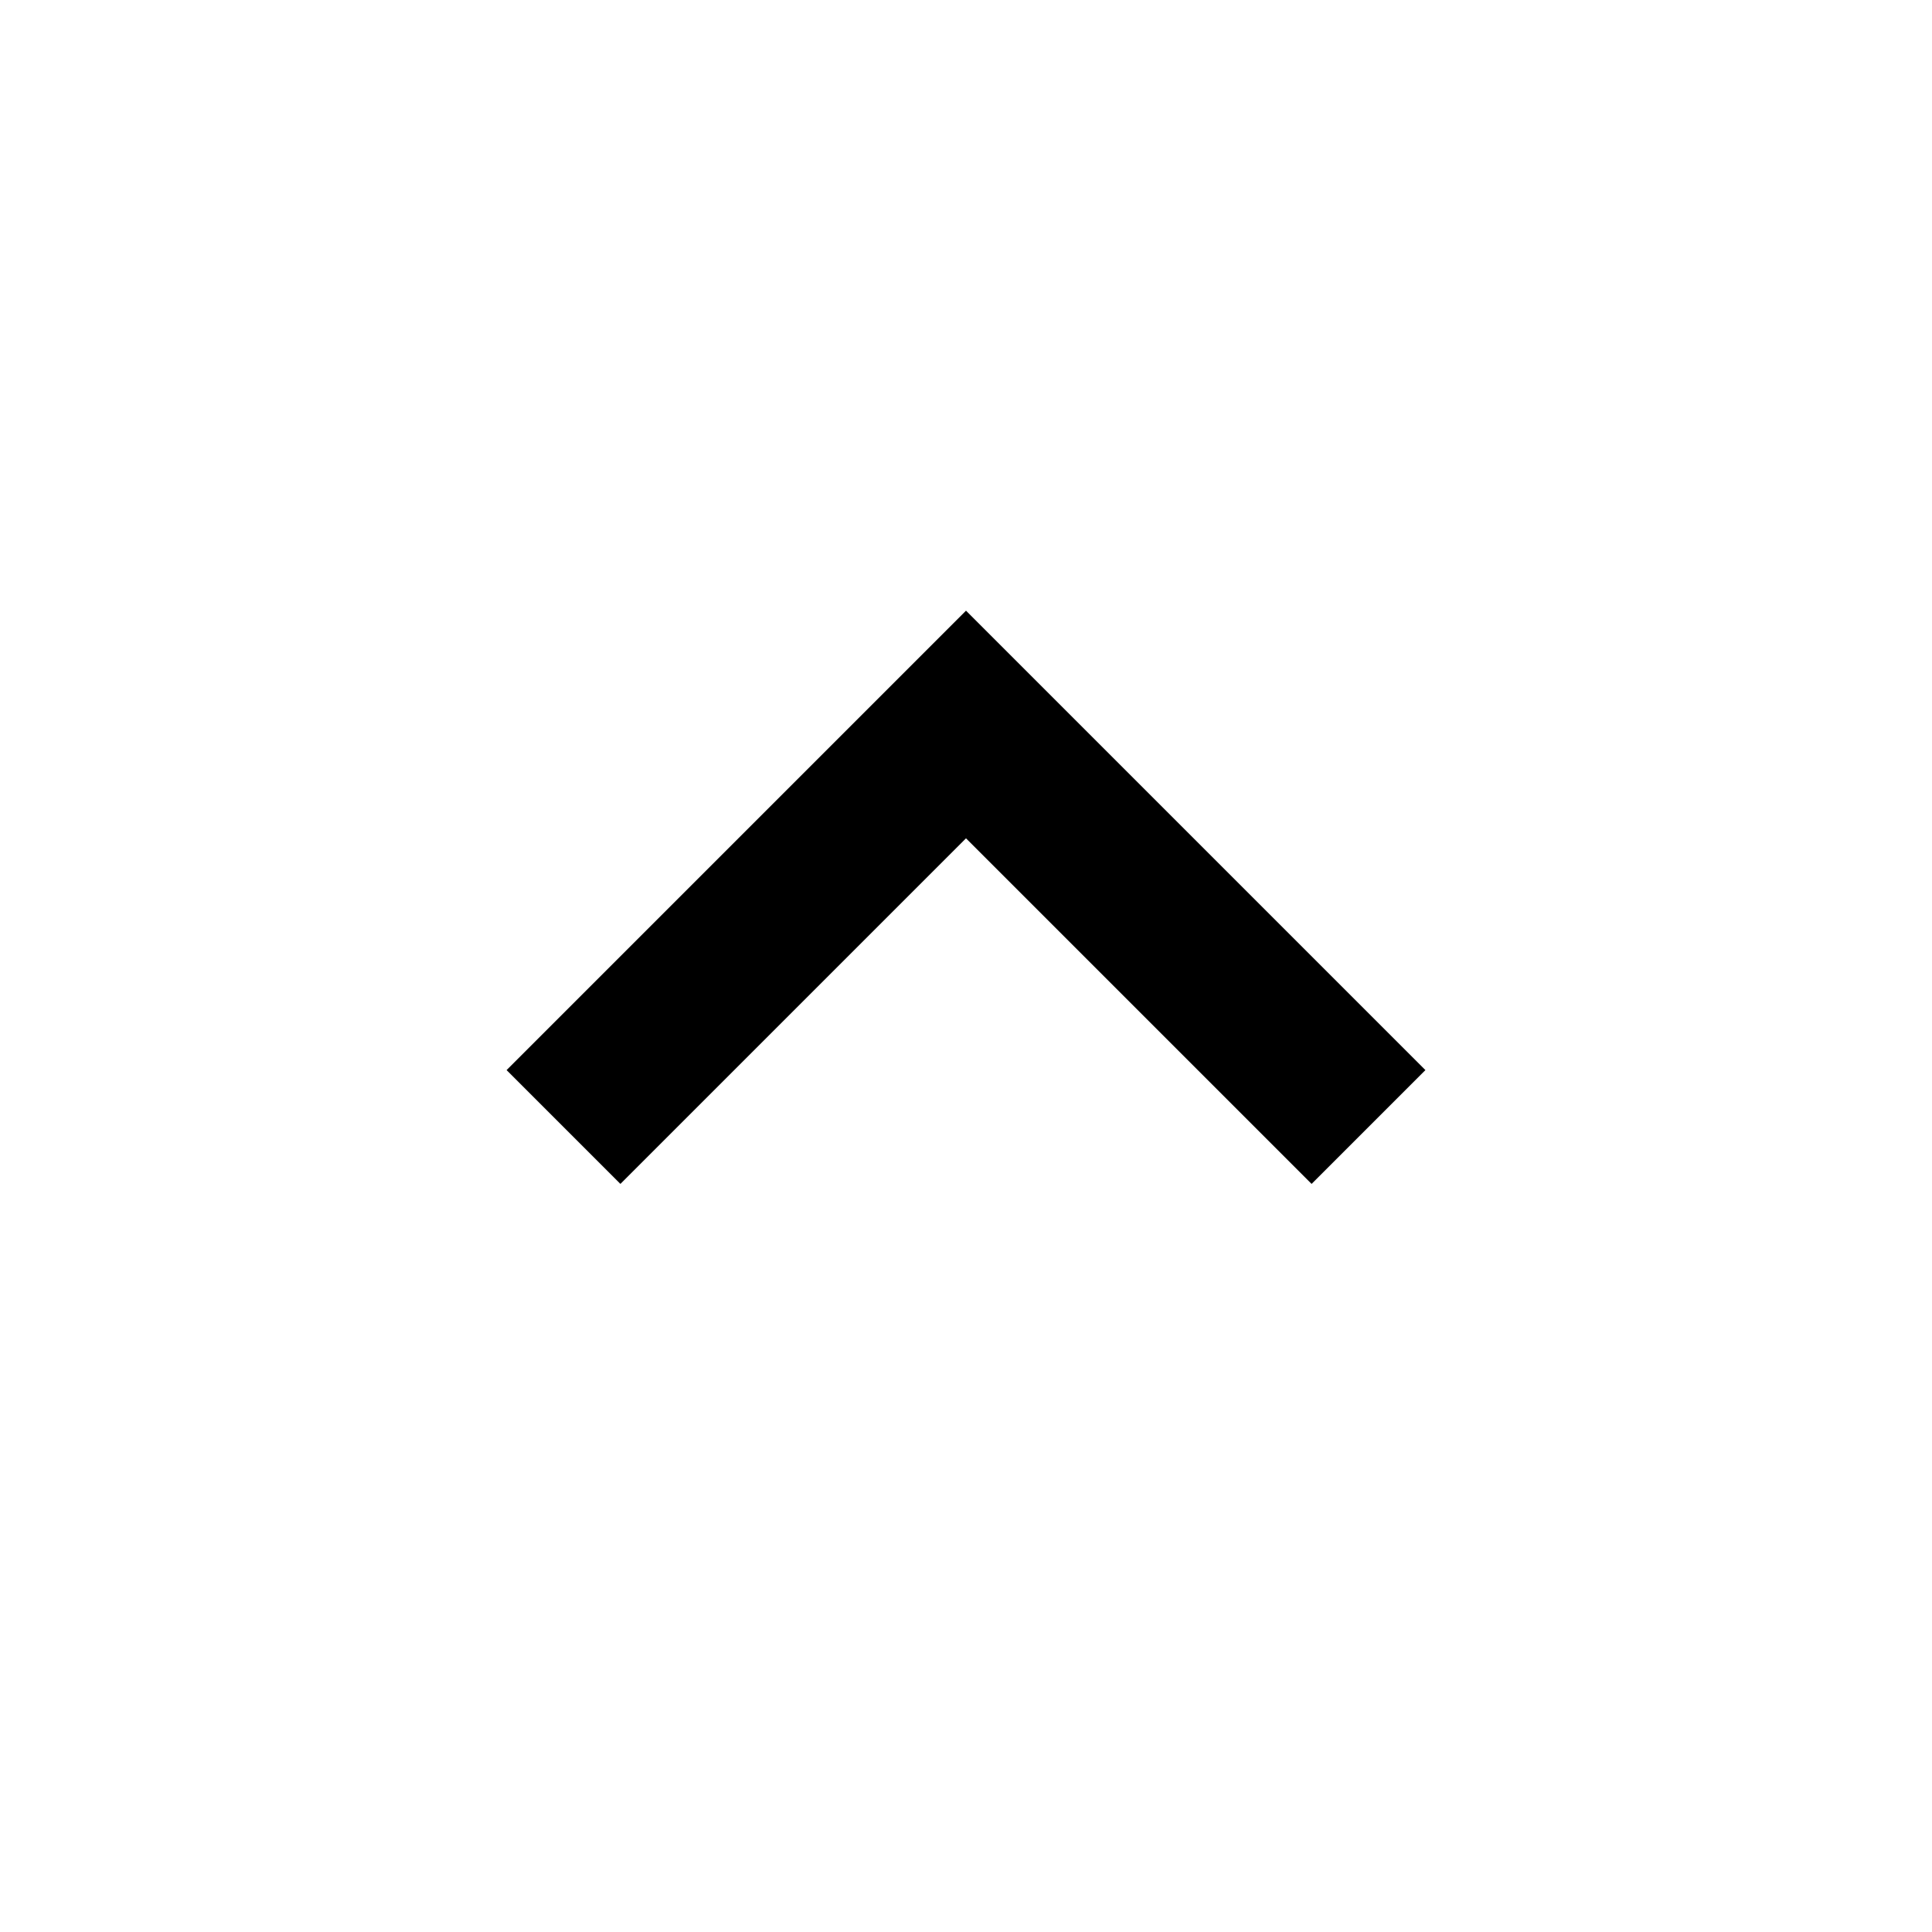
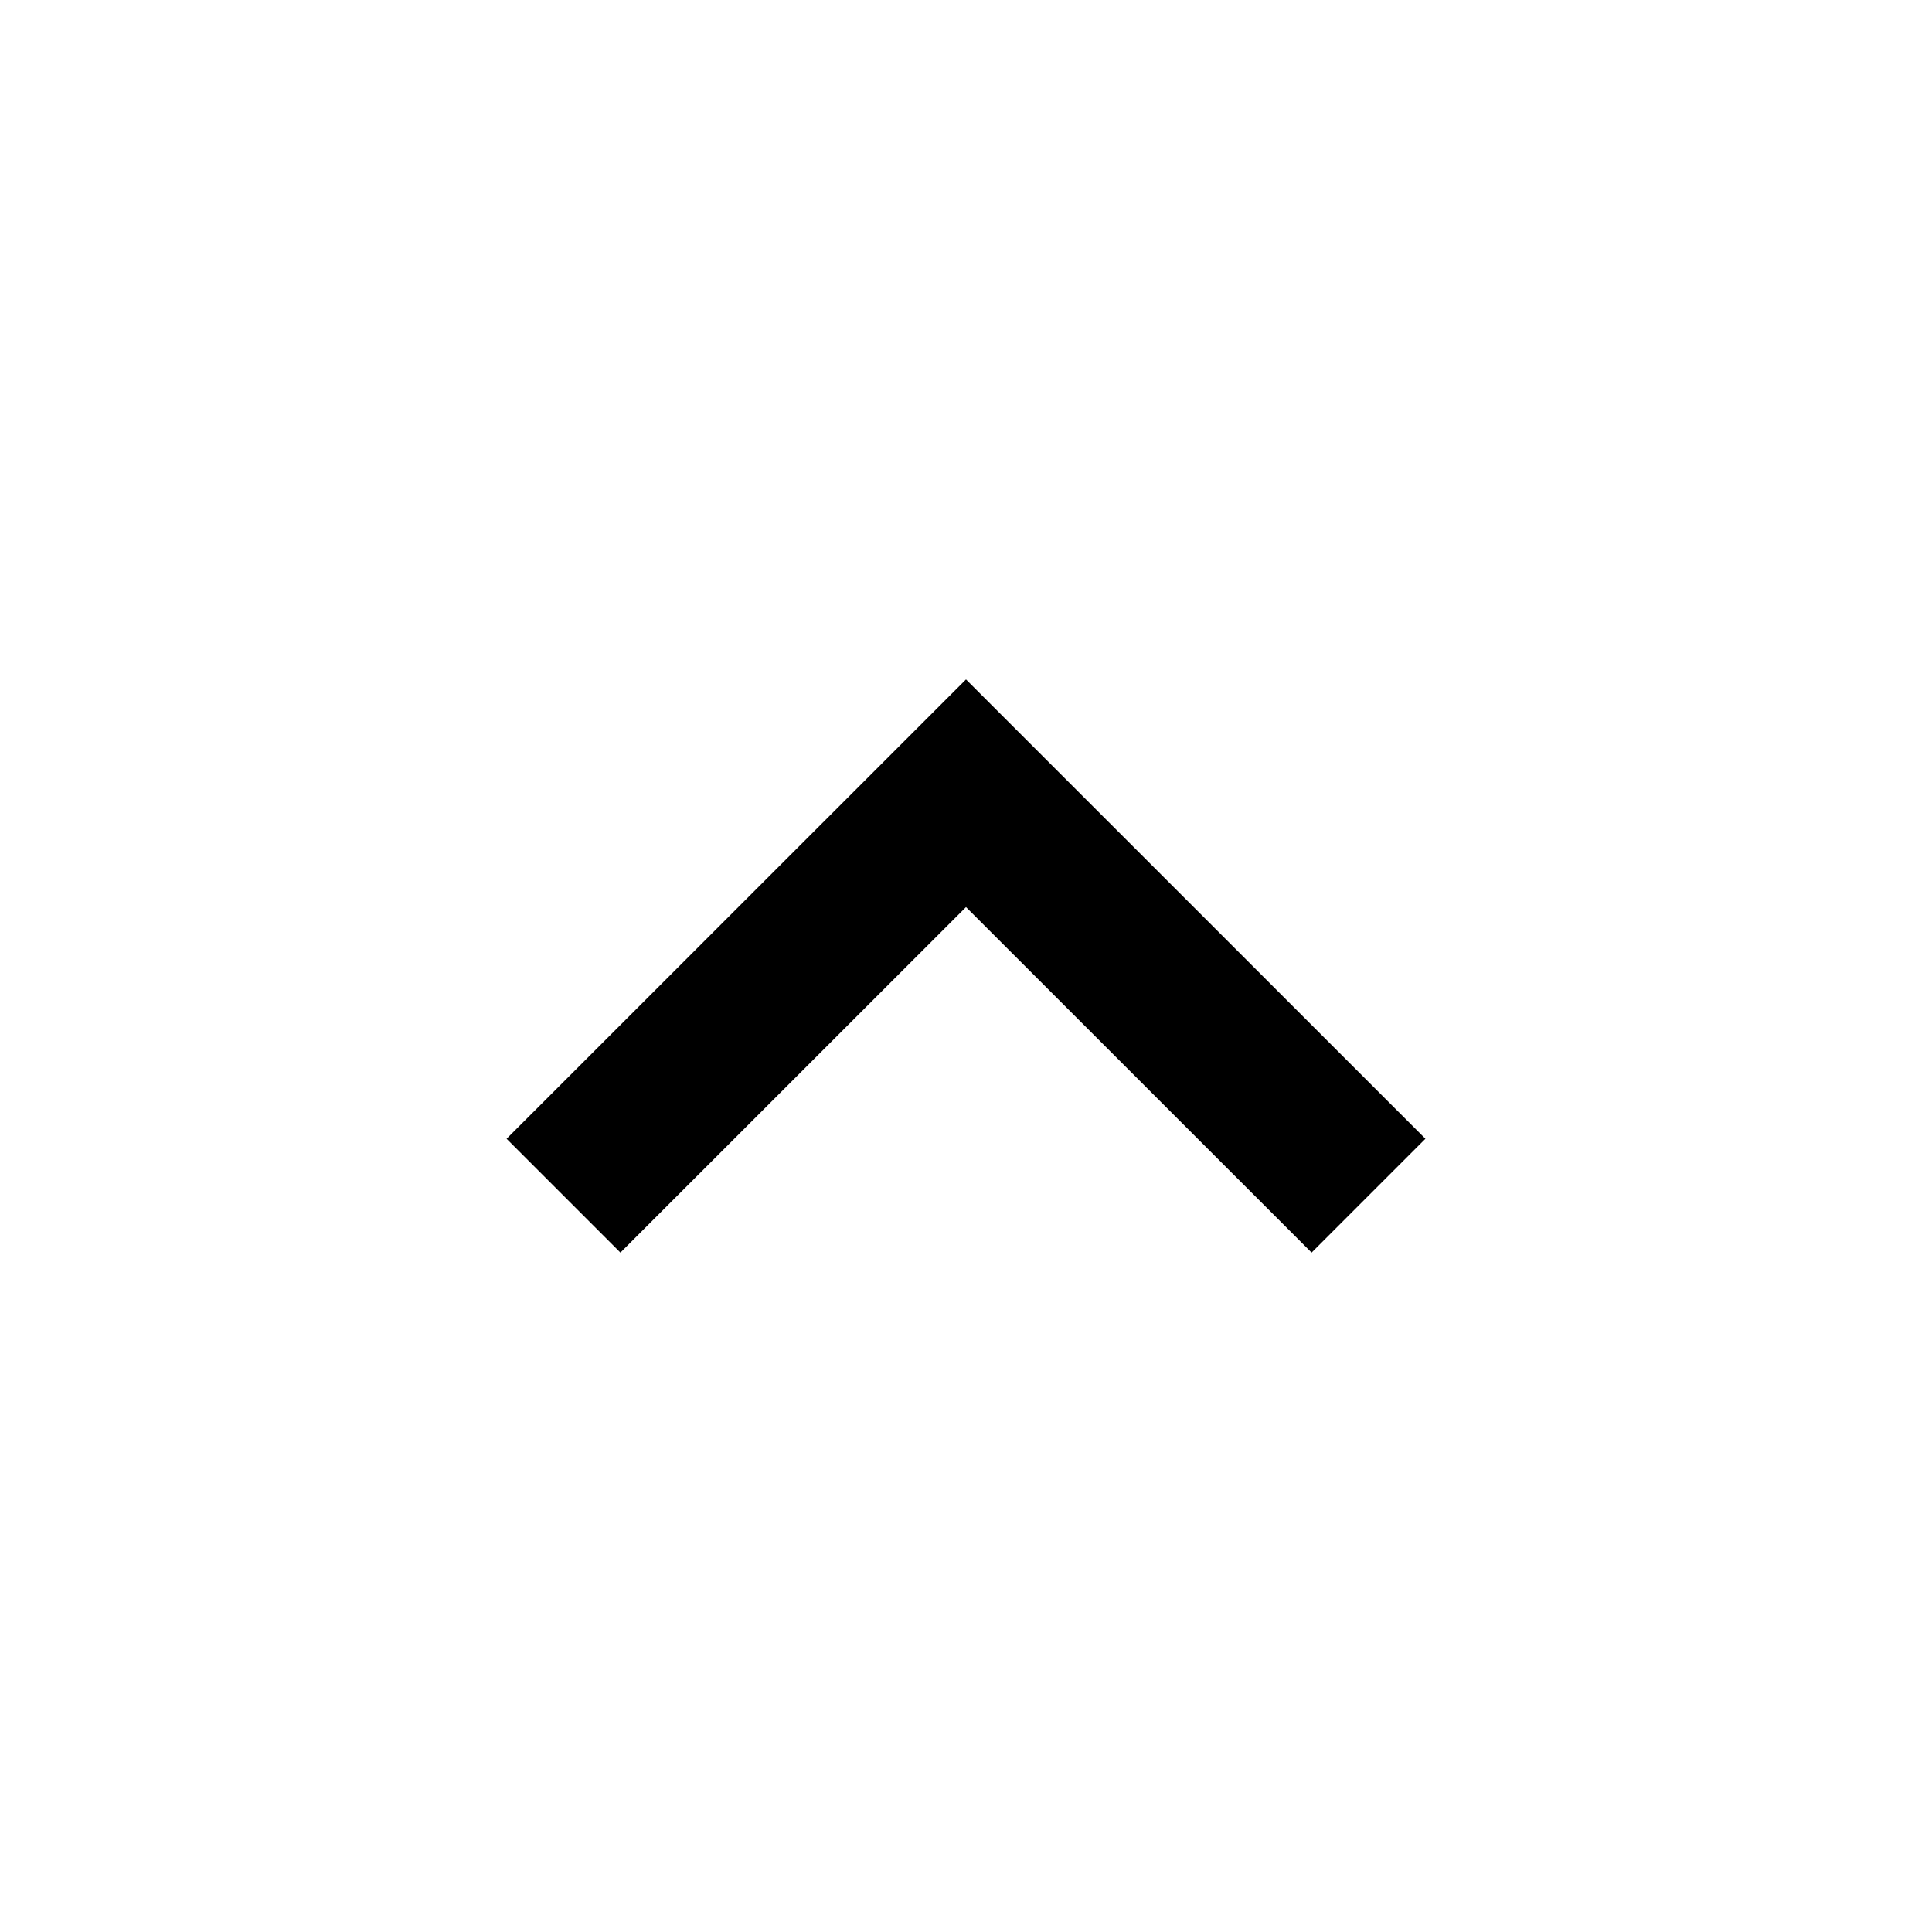
<svg xmlns="http://www.w3.org/2000/svg" width="24" height="24" viewBox="0 0 24 24" fill="none">
-   <path d="M6.293 13.293L7.707 14.707L12 10.414L16.293 14.707L17.707 13.293L12 7.586L6.293 13.293Z" fill="black" />
+   <path d="M6.293 14.146L7.707 15.56L12 11.268L16.293 15.56L17.707 14.146L12 8.44L6.293 14.146Z" fill="black" />
</svg>
